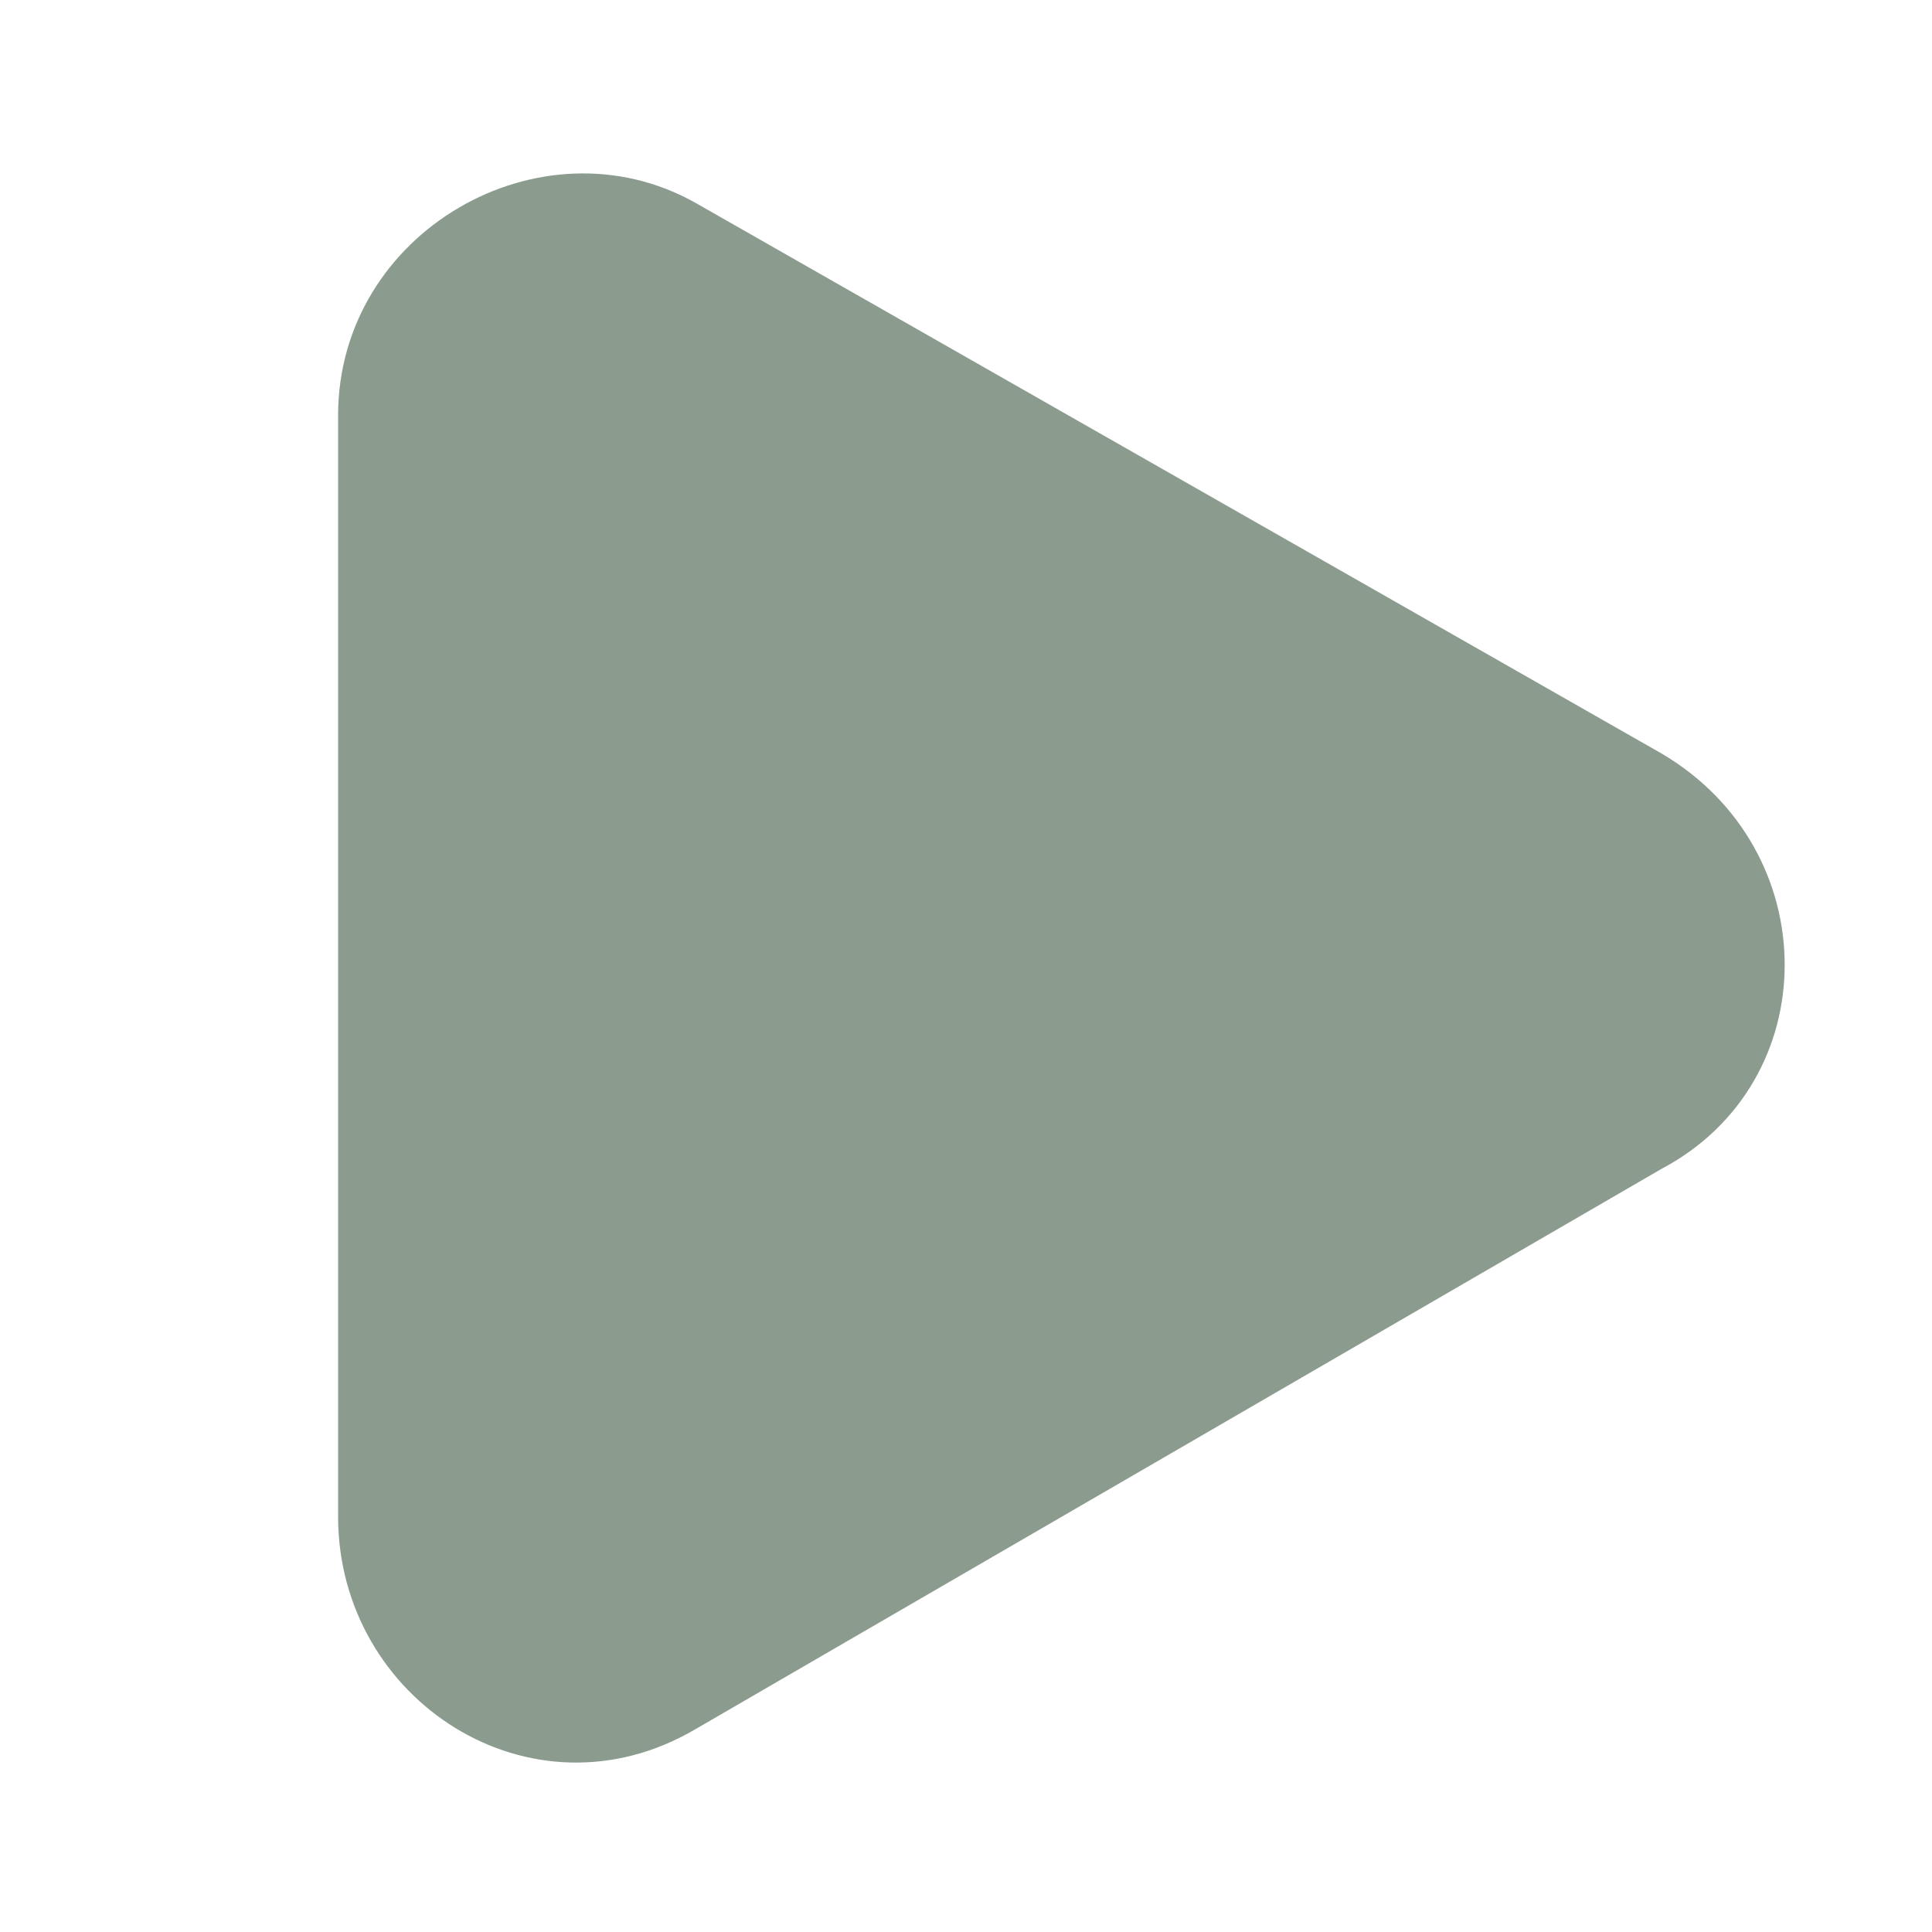
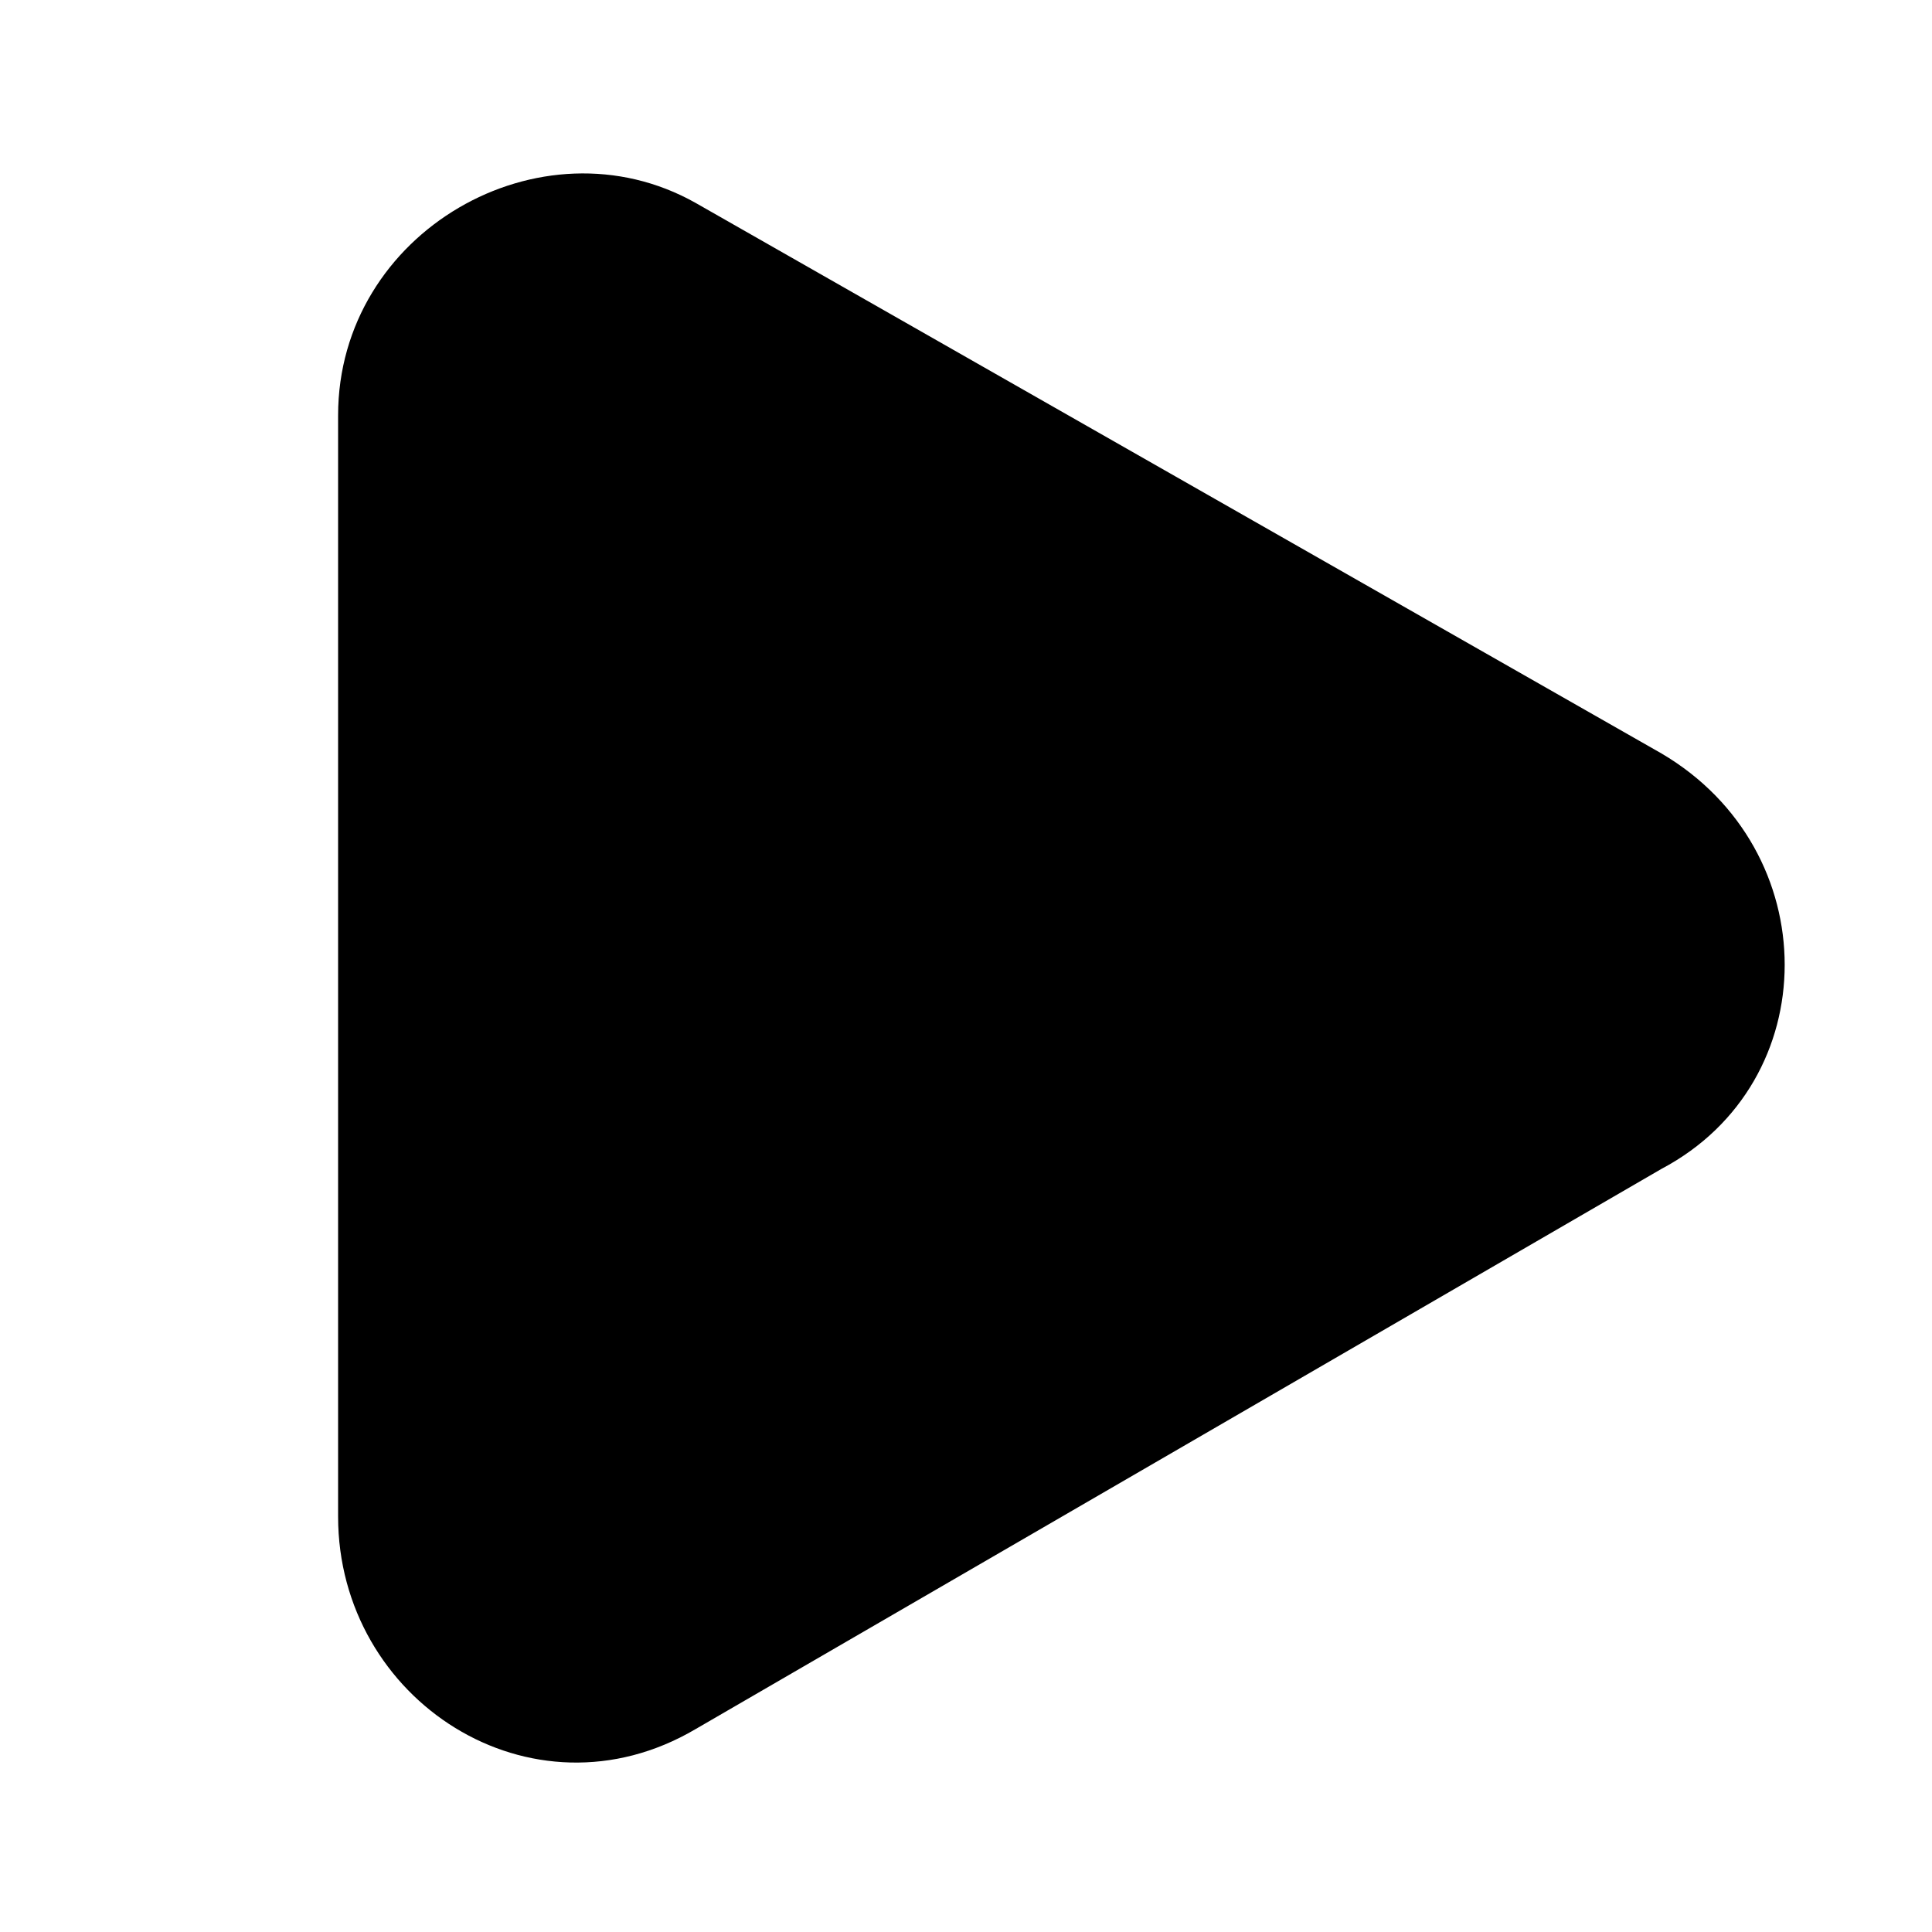
<svg xmlns="http://www.w3.org/2000/svg" version="1.1" id="Layer_1" x="0px" y="0px" viewBox="0 0 20 20" style="enable-background:new 0 0 20 20;" xml:space="preserve">
-   <style type="text/css">
- 	.st0{fill:#8B9C8F;}
- </style>
-   <path class="st0" d="M7.2,17.9c-1.7,1-3.7-0.3-3.7-2.2V4.3c0-1.9,2.1-3.1,3.7-2.2l10,5.7c1.7,1,1.7,3.4,0,4.3L7.2,17.9z" />
+   <path d="M7.2,17.9c-1.7,1-3.7-0.3-3.7-2.2V4.3c0-1.9,2.1-3.1,3.7-2.2l10,5.7c1.7,1,1.7,3.4,0,4.3L7.2,17.9z" />
</svg>
